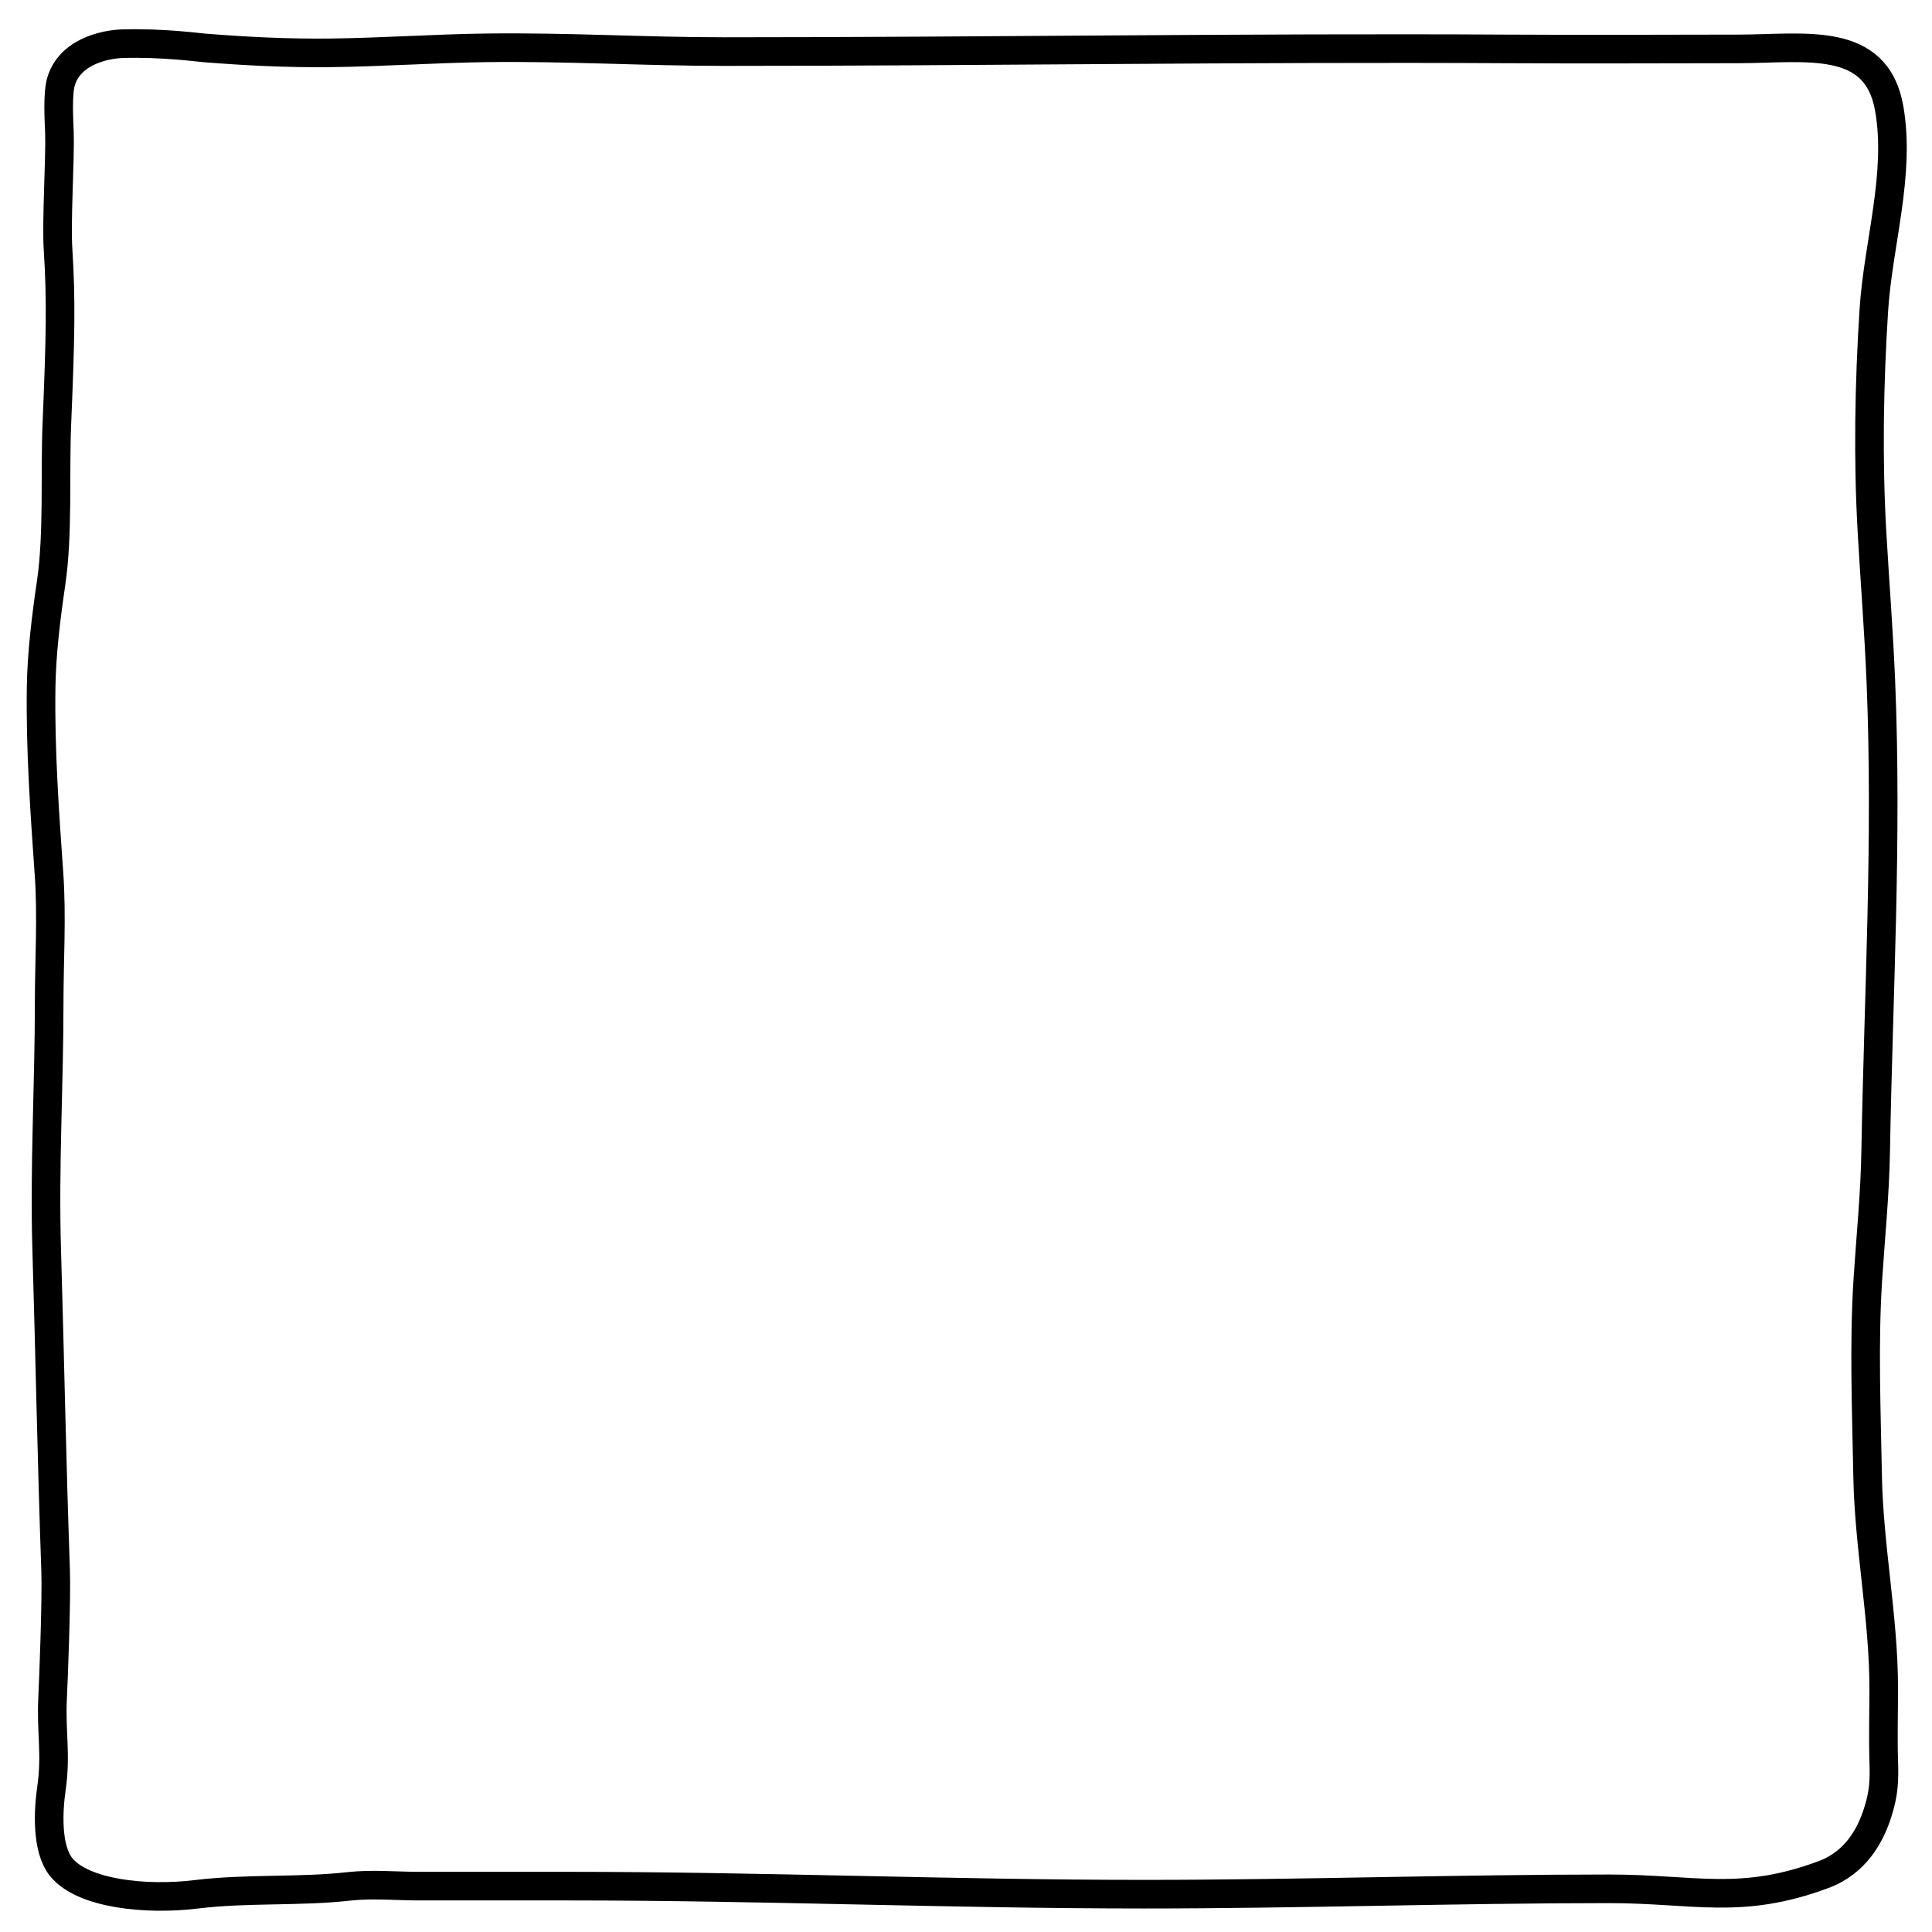
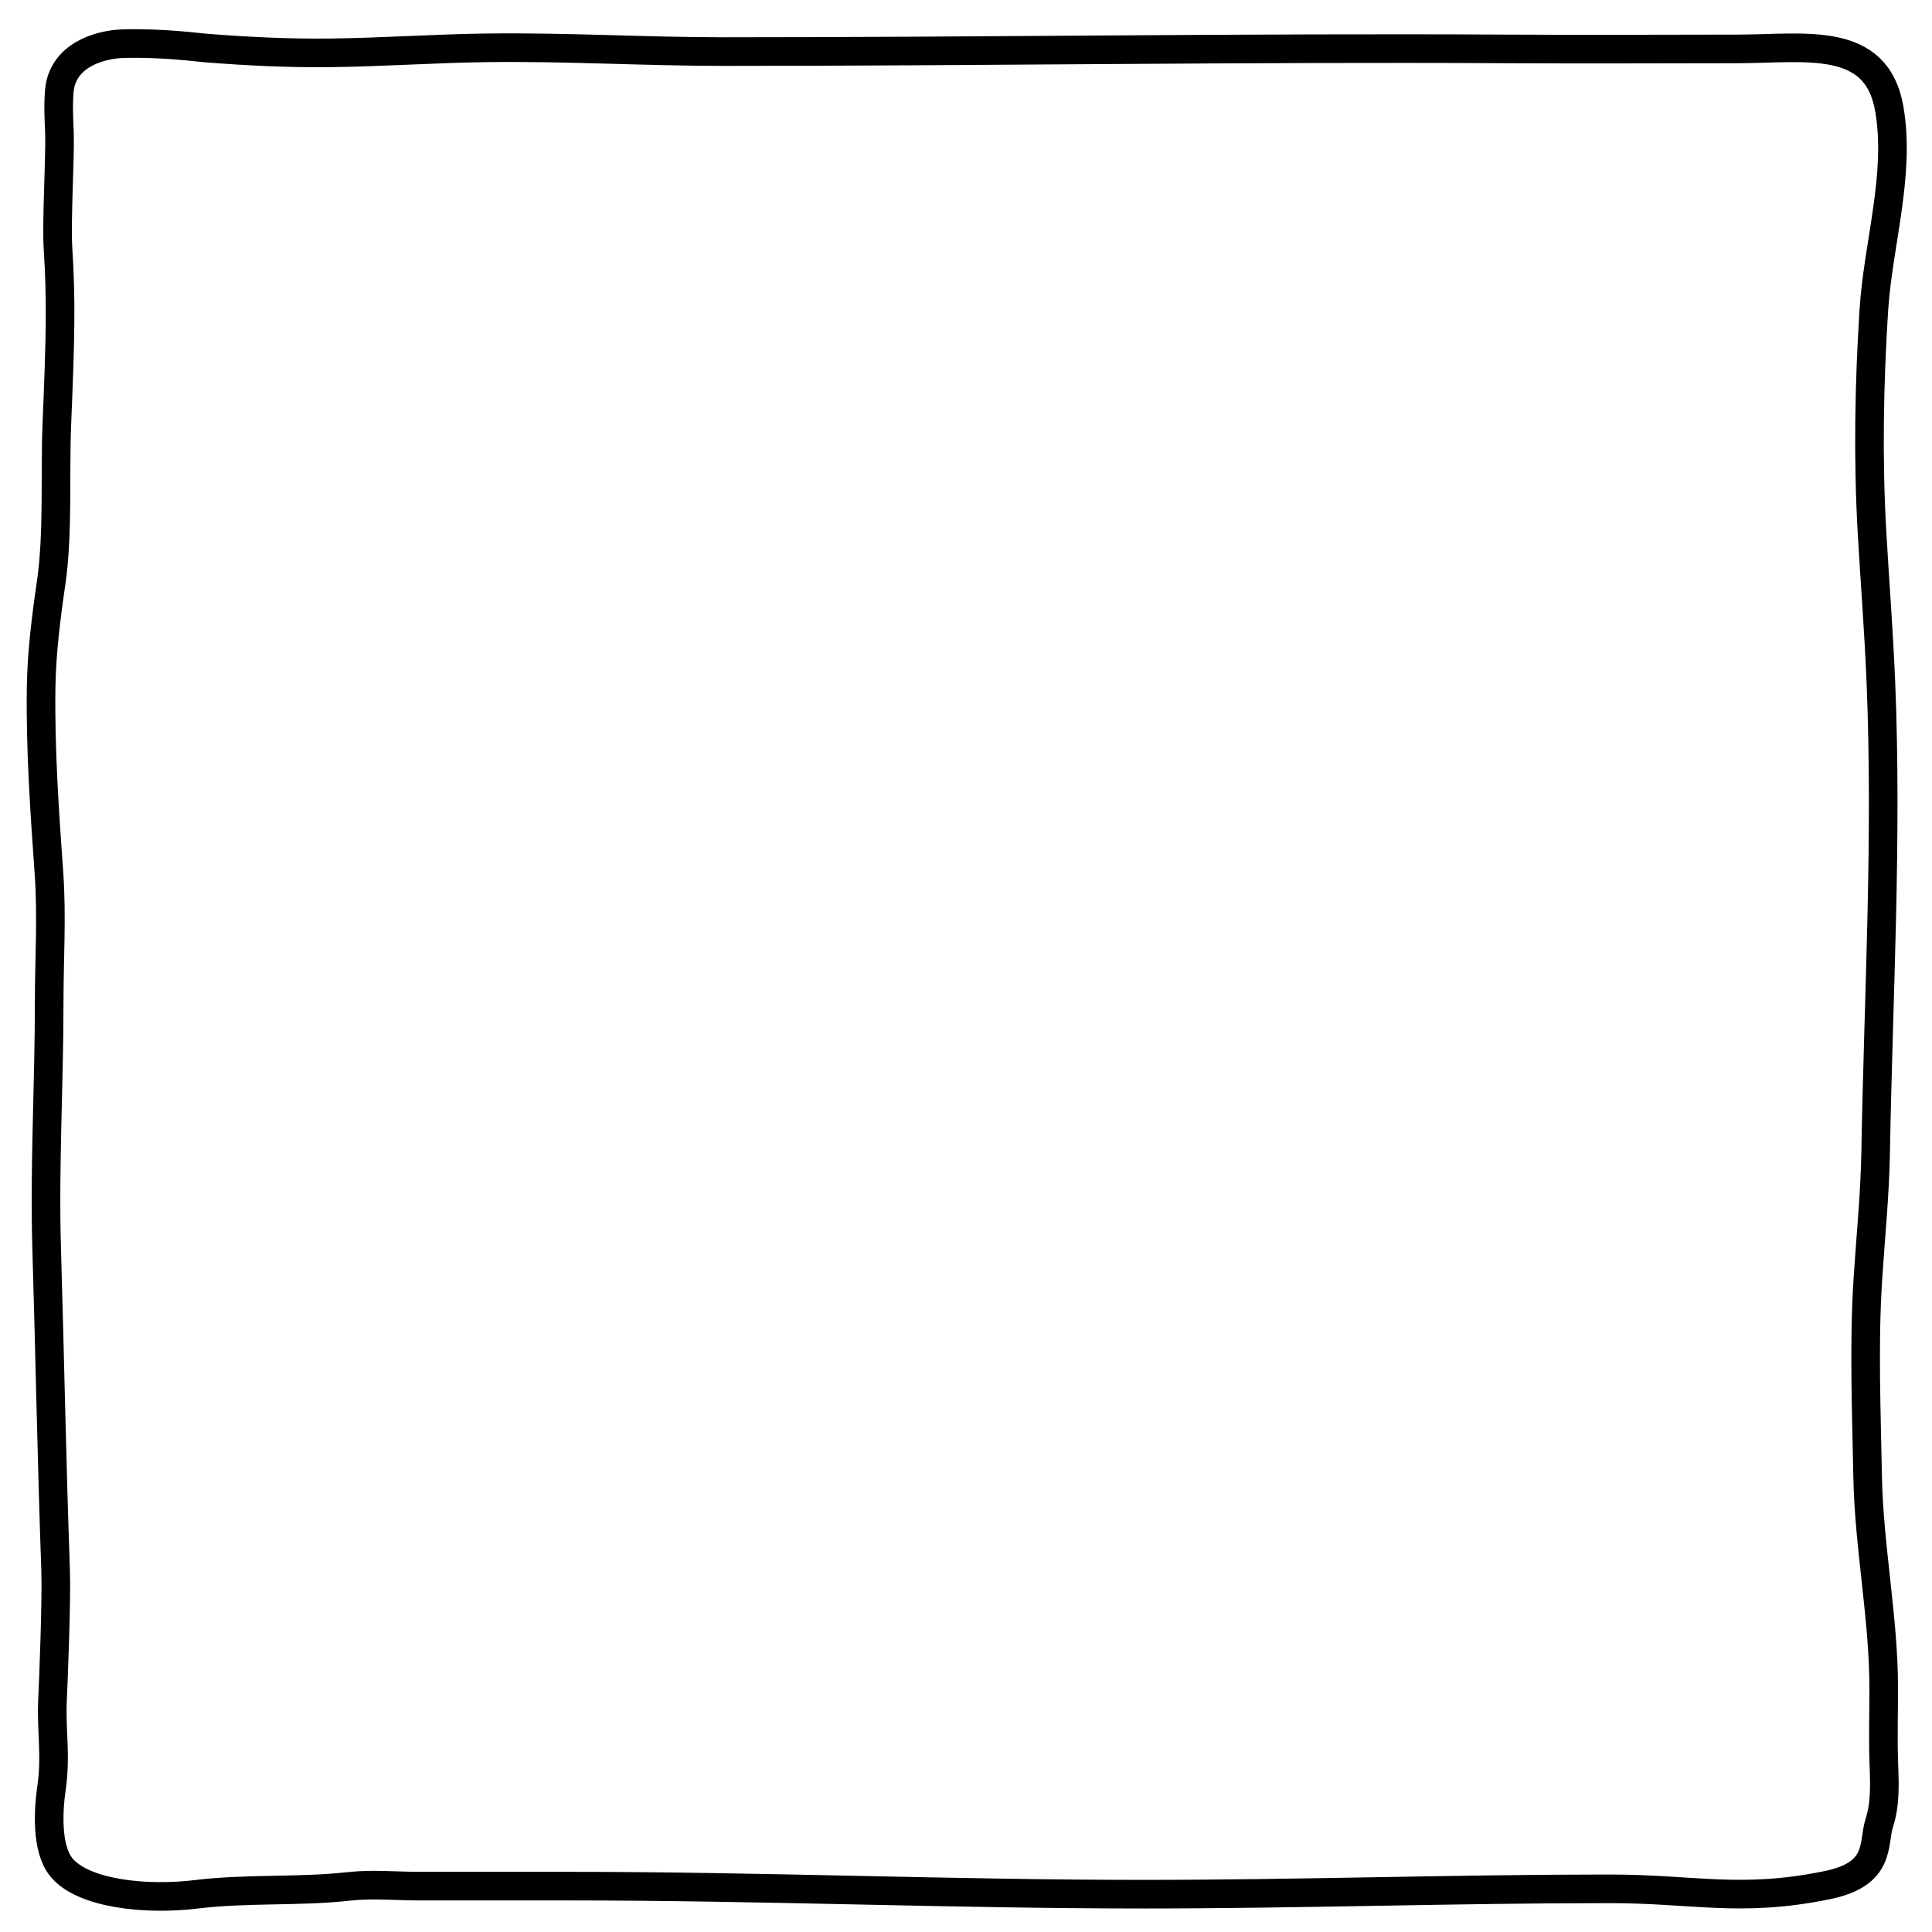
<svg xmlns="http://www.w3.org/2000/svg" version="1.2" viewBox="0 0 2161 2161" width="2161" height="2161">
  <style>
		.s0 { fill: none;stroke: #000000;stroke-linecap: round;stroke-linejoin: round;stroke-width: 32 } 
	</style>
-   <path id="Layer 32" fill-rule="evenodd" class="s0" d="m64.9 278.3c-2-30.2 2.5-101.5 1.6-129.3-0.5-14.4-2.5-44.3 2-58.6 11.7-36.5 56.8-41.1 67.7-41.5 46-1.4 86.5 4.3 92.6 4.7 48.3 3.8 92.3 6 140.8 5.5 55.6-0.6 118.3-4.9 174-5.6 91.3-1.2 175.5 4.2 266.6 4.2 291.6 0 582.5-4.6 874.4-3 86.5 0.5 173.1 0.1 259.6 0 74.9-0.1 154.7-15.6 169 66.9 12.8 73.9-12.6 151.2-17.3 225.9-5.2 81.9-6.7 165.9-2 248 3.2 55.8 7.6 111.1 9.9 167.1 7.3 176.3-2.7 349.5-5.8 525.1-0.8 48.1-5.7 96-8.8 144-4.6 72.4-1.5 147.2-0.2 219.8 1.5 79 18 158.4 18 237.1 0 26.6-0.8 53.4 0 80.1 0.7 22.9 0.4 36.5-7 59.5-7.6 23.6-23.6 55-60.4 68.6-92.6 34.5-144.5 15.9-239.5 15.9-173.6 0-346.8 6-520.5 6-214.3 0-428.2-9-642.6-9q-84 0-168.1 0c-25.4 0-52.6-2.6-77.9 0.2-57 6.4-113.3 1.9-172.1 9-55.9 6.8-126.2-0.7-150.3-30.3-17.1-21-14.5-64.2-11.1-87.8 5.6-38.9-0.5-63.1 1.3-101 0.9-17.7 4.6-111.2 3.4-143.8-4.3-120.7-6.4-238.4-10-359.5-2.7-91.2 2.8-183.1 2.8-274.5 0-47.8 3.2-96.9-0.2-144.6-4.9-69.3-9.8-138.9-8.8-208.7 0.6-38.5 5.6-78.7 11.2-116.8 8-54.5 4.1-122.8 6.4-177.7 4-96.6 5-137.6 1.3-195.9z" />
+   <path id="Layer 32" fill-rule="evenodd" class="s0" d="m64.9 278.3c-2-30.2 2.5-101.5 1.6-129.3-0.5-14.4-2.5-44.3 2-58.6 11.7-36.5 56.8-41.1 67.7-41.5 46-1.4 86.5 4.3 92.6 4.7 48.3 3.8 92.3 6 140.8 5.5 55.6-0.6 118.3-4.9 174-5.6 91.3-1.2 175.5 4.2 266.6 4.2 291.6 0 582.5-4.6 874.4-3 86.5 0.5 173.1 0.1 259.6 0 74.9-0.1 154.7-15.6 169 66.9 12.8 73.9-12.6 151.2-17.3 225.9-5.2 81.9-6.7 165.9-2 248 3.2 55.8 7.6 111.1 9.9 167.1 7.3 176.3-2.7 349.5-5.8 525.1-0.8 48.1-5.7 96-8.8 144-4.6 72.4-1.5 147.2-0.2 219.8 1.5 79 18 158.4 18 237.1 0 26.6-0.8 53.4 0 80.1 0.7 22.9 2.5 47.1-4.9 70.1-7.6 23.6 3.1 57.4-58.8 69.9-96.9 19.7-148.2 4-243.2 4-173.6 0-346.8 6-520.5 6-214.3 0-428.2-9-642.6-9q-84 0-168.1 0c-25.4 0-52.6-2.6-77.9 0.2-57 6.4-113.3 1.9-172.1 9-55.9 6.8-126.2-0.7-150.3-30.3-17.1-21-14.5-64.2-11.1-87.8 5.6-38.9-0.5-63.1 1.3-101 0.9-17.7 4.6-111.2 3.4-143.8-4.3-120.7-6.4-238.4-10-359.5-2.7-91.2 2.8-183.1 2.8-274.5 0-47.8 3.2-96.9-0.2-144.6-4.9-69.3-9.8-138.9-8.8-208.7 0.6-38.5 5.6-78.7 11.2-116.8 8-54.5 4.1-122.8 6.4-177.7 4-96.6 5-137.6 1.3-195.9z" />
</svg>
